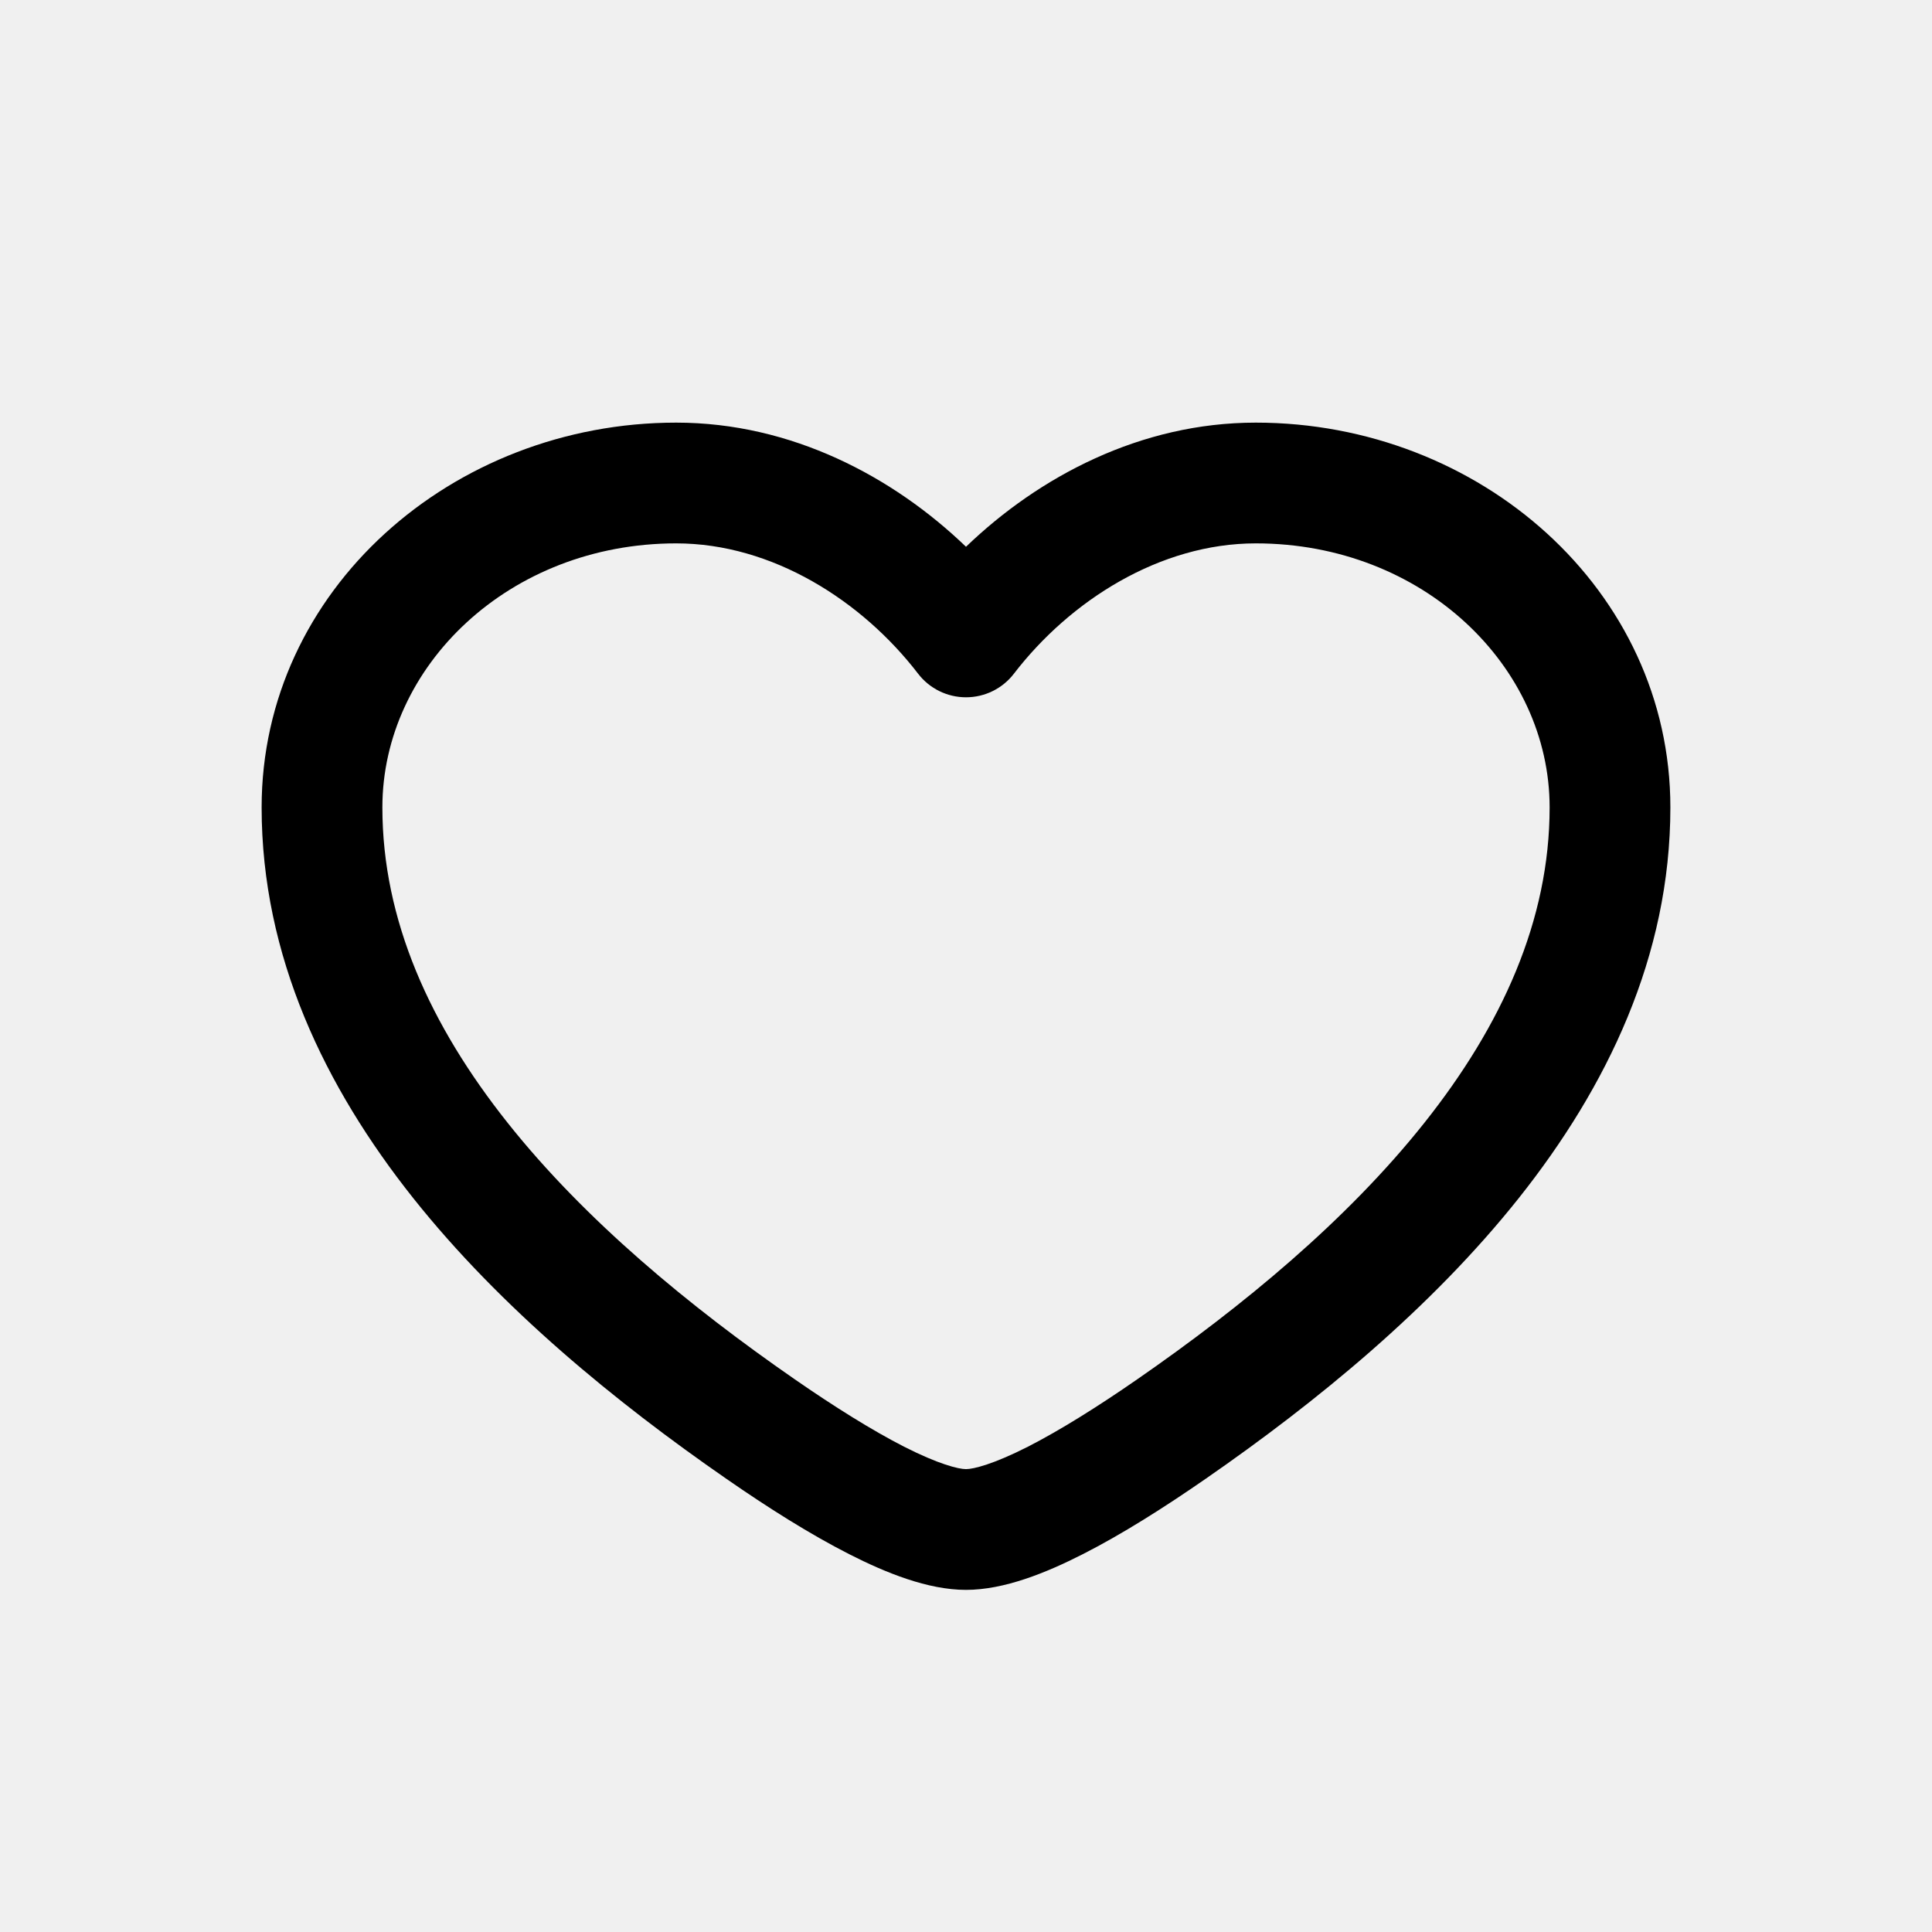
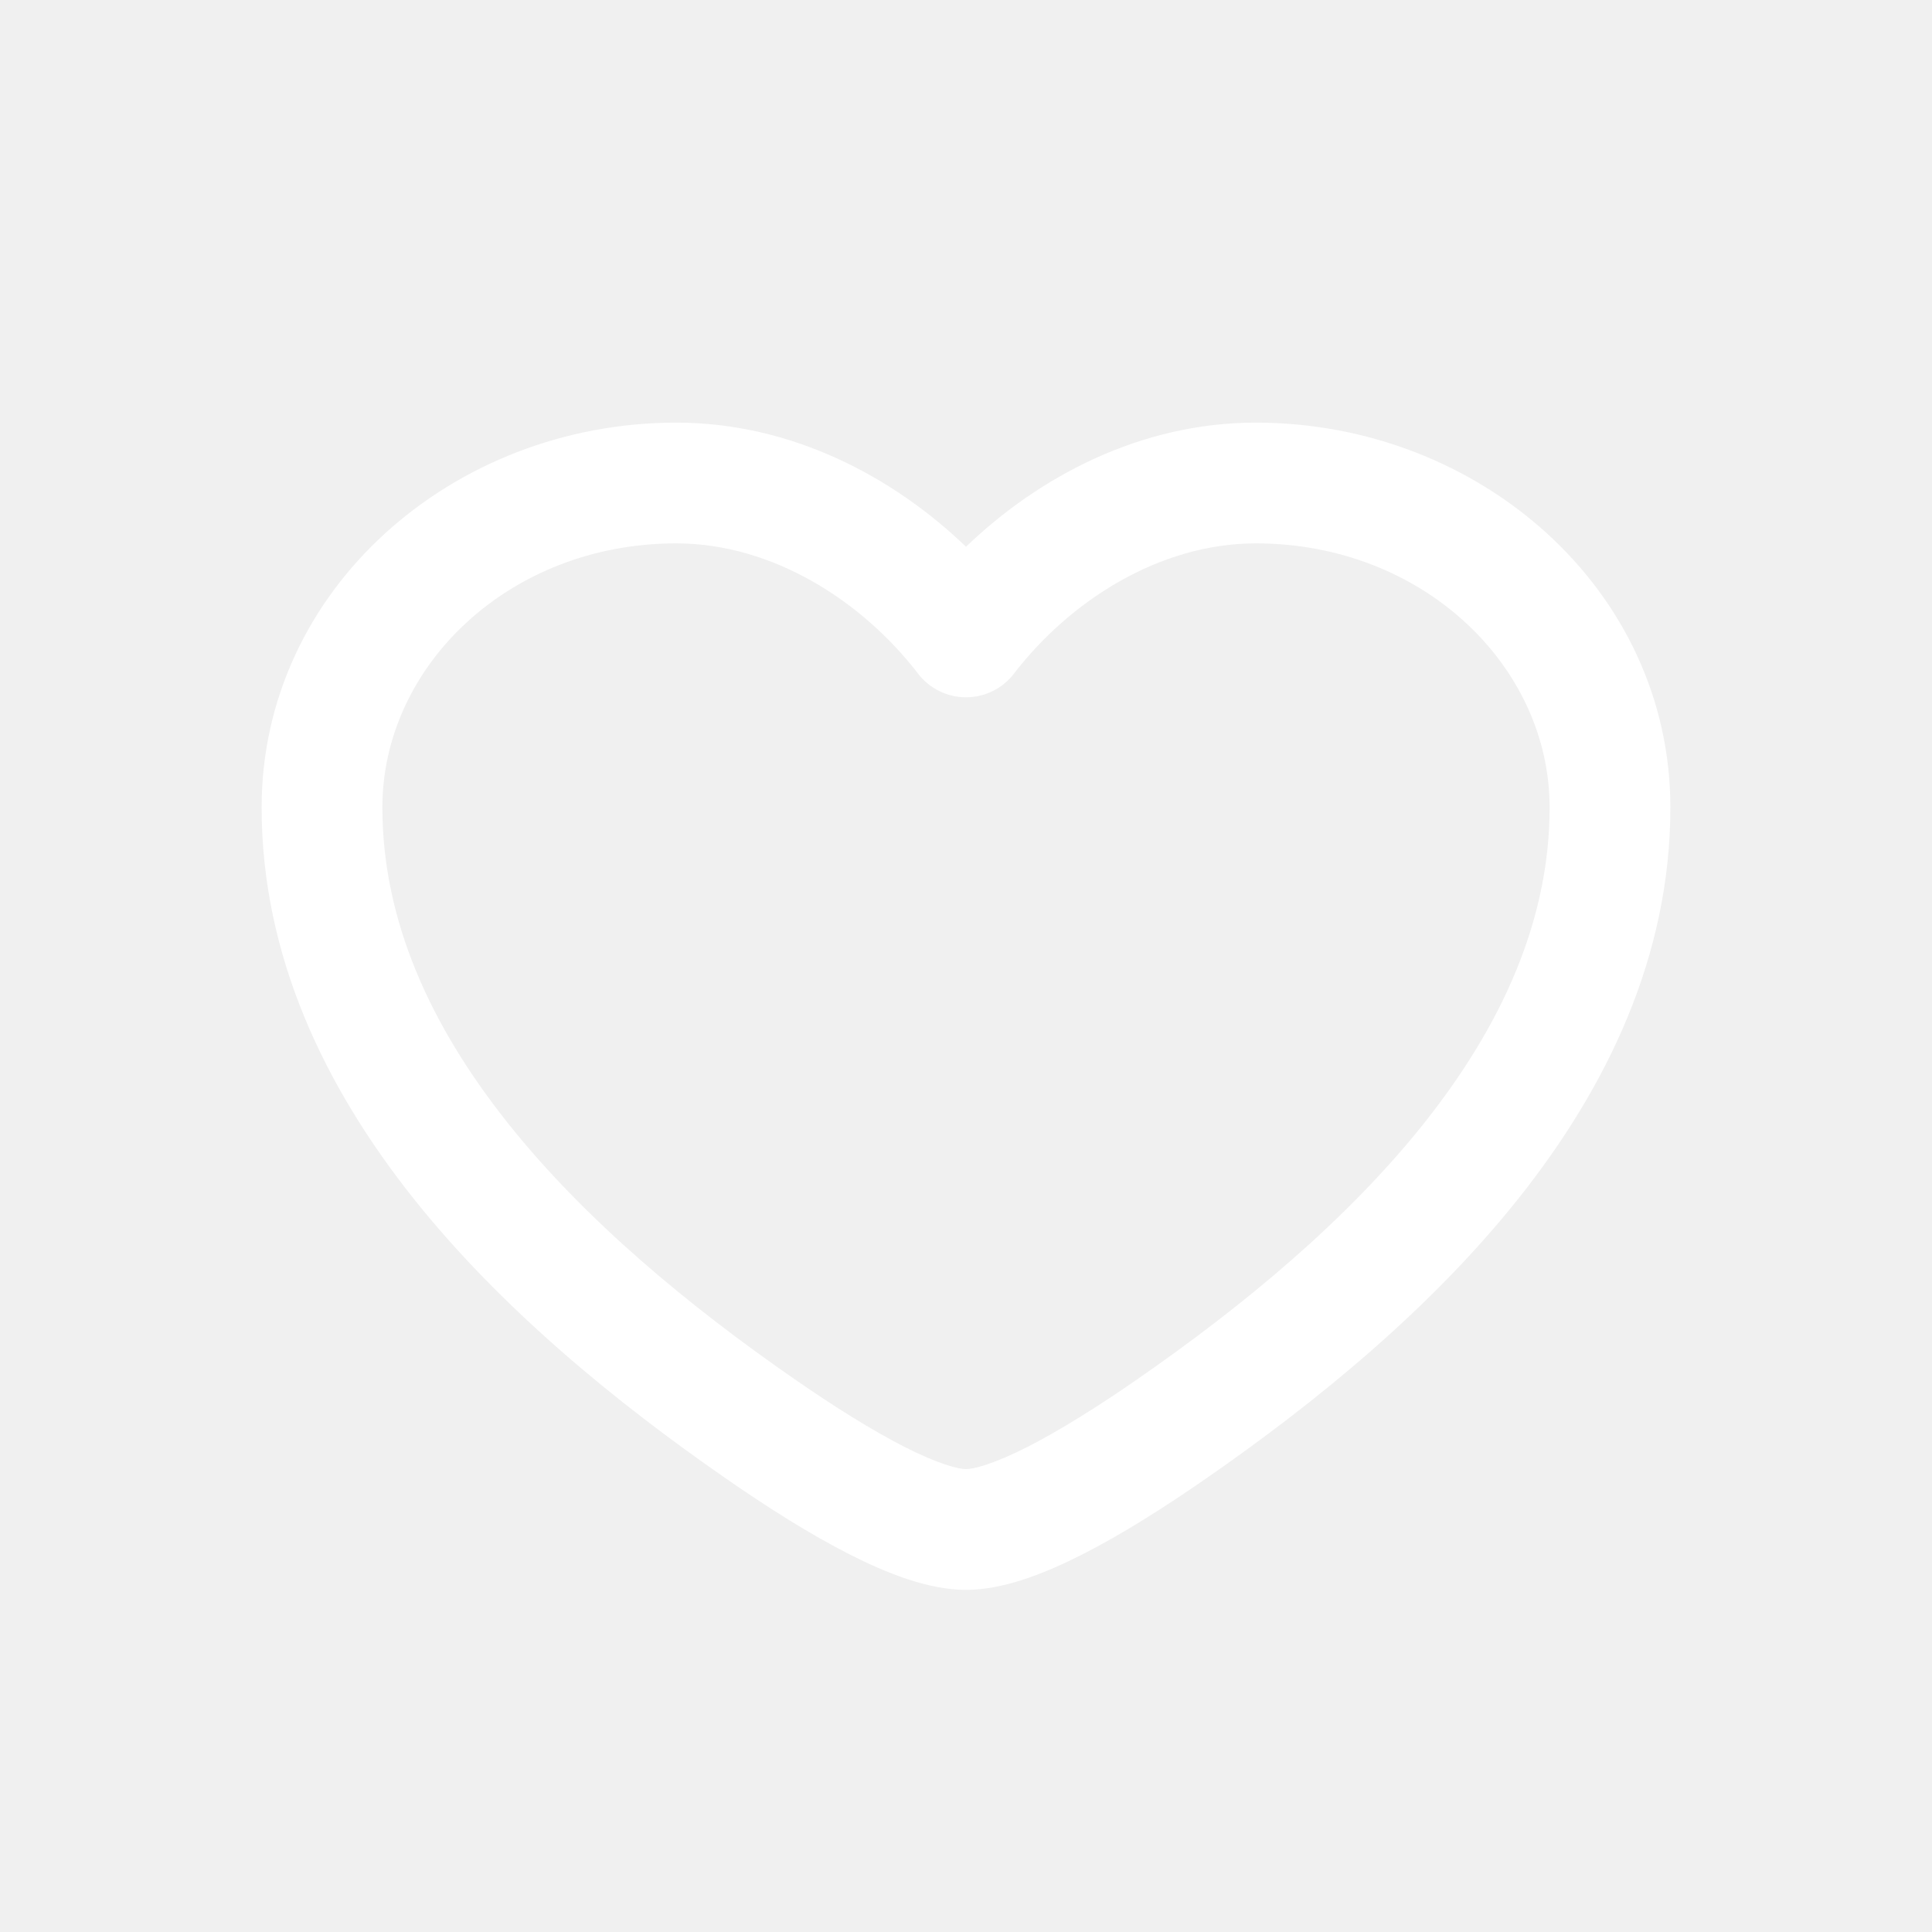
<svg xmlns="http://www.w3.org/2000/svg" width="24" height="24" viewBox="0 0 24 24" fill="none">
-   <path fill-rule="evenodd" clip-rule="evenodd" d="M3.25 10.03C3.25 7.329 5.619 5.25 8.4 5.25C9.833 5.25 11.095 5.922 12 6.792C12.905 5.922 14.166 5.25 15.6 5.25C18.381 5.25 20.75 7.329 20.75 10.03C20.75 11.88 19.961 13.506 18.868 14.882C17.777 16.254 16.35 17.419 14.983 18.366C14.461 18.728 13.934 19.061 13.45 19.307C12.996 19.538 12.475 19.75 12 19.75C11.525 19.75 11.004 19.538 10.55 19.307C10.066 19.061 9.538 18.728 9.017 18.366C7.65 17.419 6.223 16.254 5.132 14.882C4.039 13.506 3.25 11.88 3.25 10.03ZM8.4 6.75C6.321 6.75 4.75 8.279 4.75 10.03C4.75 11.433 5.346 12.74 6.306 13.948C7.268 15.159 8.563 16.227 9.871 17.133C10.366 17.476 10.832 17.767 11.23 17.971C11.659 18.189 11.907 18.25 12 18.25C12.093 18.25 12.341 18.189 12.77 17.971C13.168 17.767 13.634 17.476 14.129 17.133C15.437 16.227 16.732 15.159 17.694 13.948C18.654 12.74 19.25 11.433 19.25 10.03C19.25 8.279 17.679 6.75 15.6 6.75C14.406 6.75 13.291 7.463 12.595 8.369C12.453 8.554 12.233 8.662 12 8.662C11.767 8.662 11.547 8.554 11.405 8.369C10.709 7.463 9.594 6.75 8.4 6.75Z" fill="black" />
+   <path fill-rule="evenodd" clip-rule="evenodd" d="M3.25 10.03C3.25 7.329 5.619 5.25 8.4 5.25C9.833 5.25 11.095 5.922 12 6.792C12.905 5.922 14.166 5.25 15.6 5.25C18.381 5.25 20.75 7.329 20.75 10.03C20.75 11.88 19.961 13.506 18.868 14.882C17.777 16.254 16.35 17.419 14.983 18.366C14.461 18.728 13.934 19.061 13.45 19.307C12.996 19.538 12.475 19.75 12 19.75C11.525 19.75 11.004 19.538 10.55 19.307C10.066 19.061 9.538 18.728 9.017 18.366C7.65 17.419 6.223 16.254 5.132 14.882C4.039 13.506 3.25 11.88 3.25 10.03ZM8.4 6.75C6.321 6.75 4.75 8.279 4.75 10.03C4.75 11.433 5.346 12.74 6.306 13.948C7.268 15.159 8.563 16.227 9.871 17.133C10.366 17.476 10.832 17.767 11.23 17.971C11.659 18.189 11.907 18.25 12 18.25C12.093 18.25 12.341 18.189 12.77 17.971C13.168 17.767 13.634 17.476 14.129 17.133C15.437 16.227 16.732 15.159 17.694 13.948C18.654 12.74 19.25 11.433 19.25 10.03C19.25 8.279 17.679 6.75 15.6 6.75C14.406 6.75 13.291 7.463 12.595 8.369C12.453 8.554 12.233 8.662 12 8.662C11.767 8.662 11.547 8.554 11.405 8.369C10.709 7.463 9.594 6.75 8.4 6.75Z" fill="white" />
</svg>
